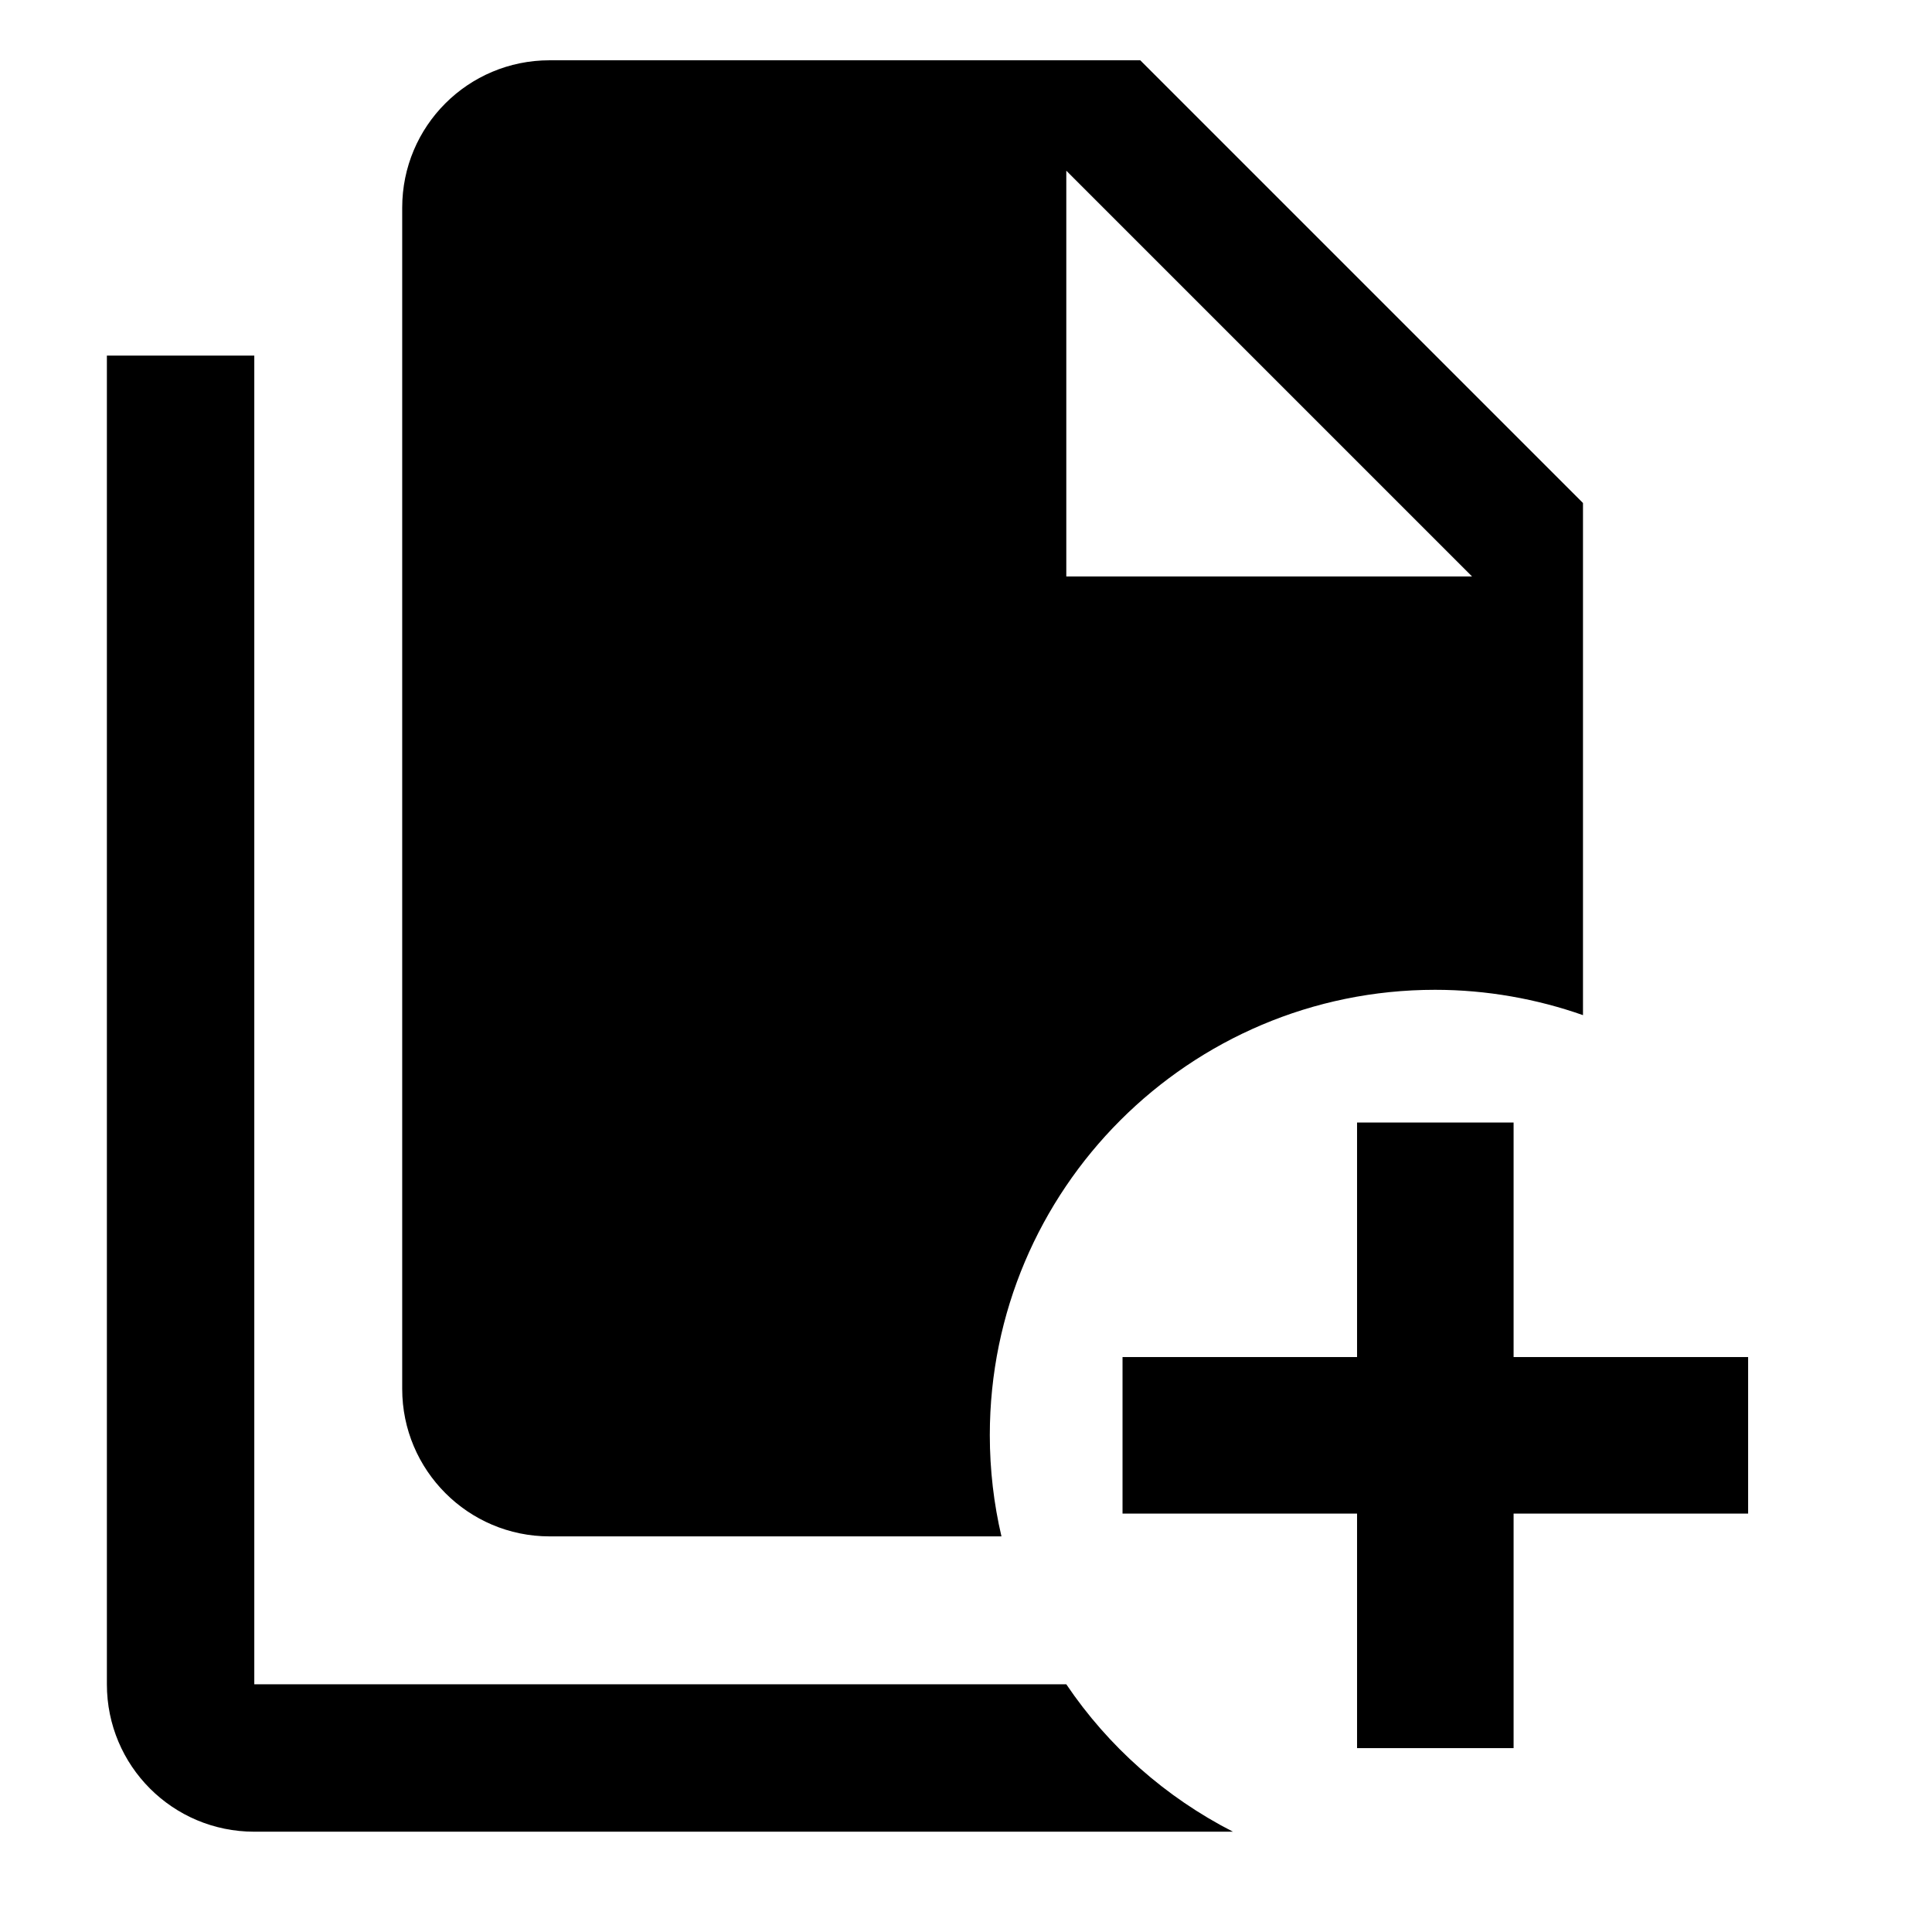
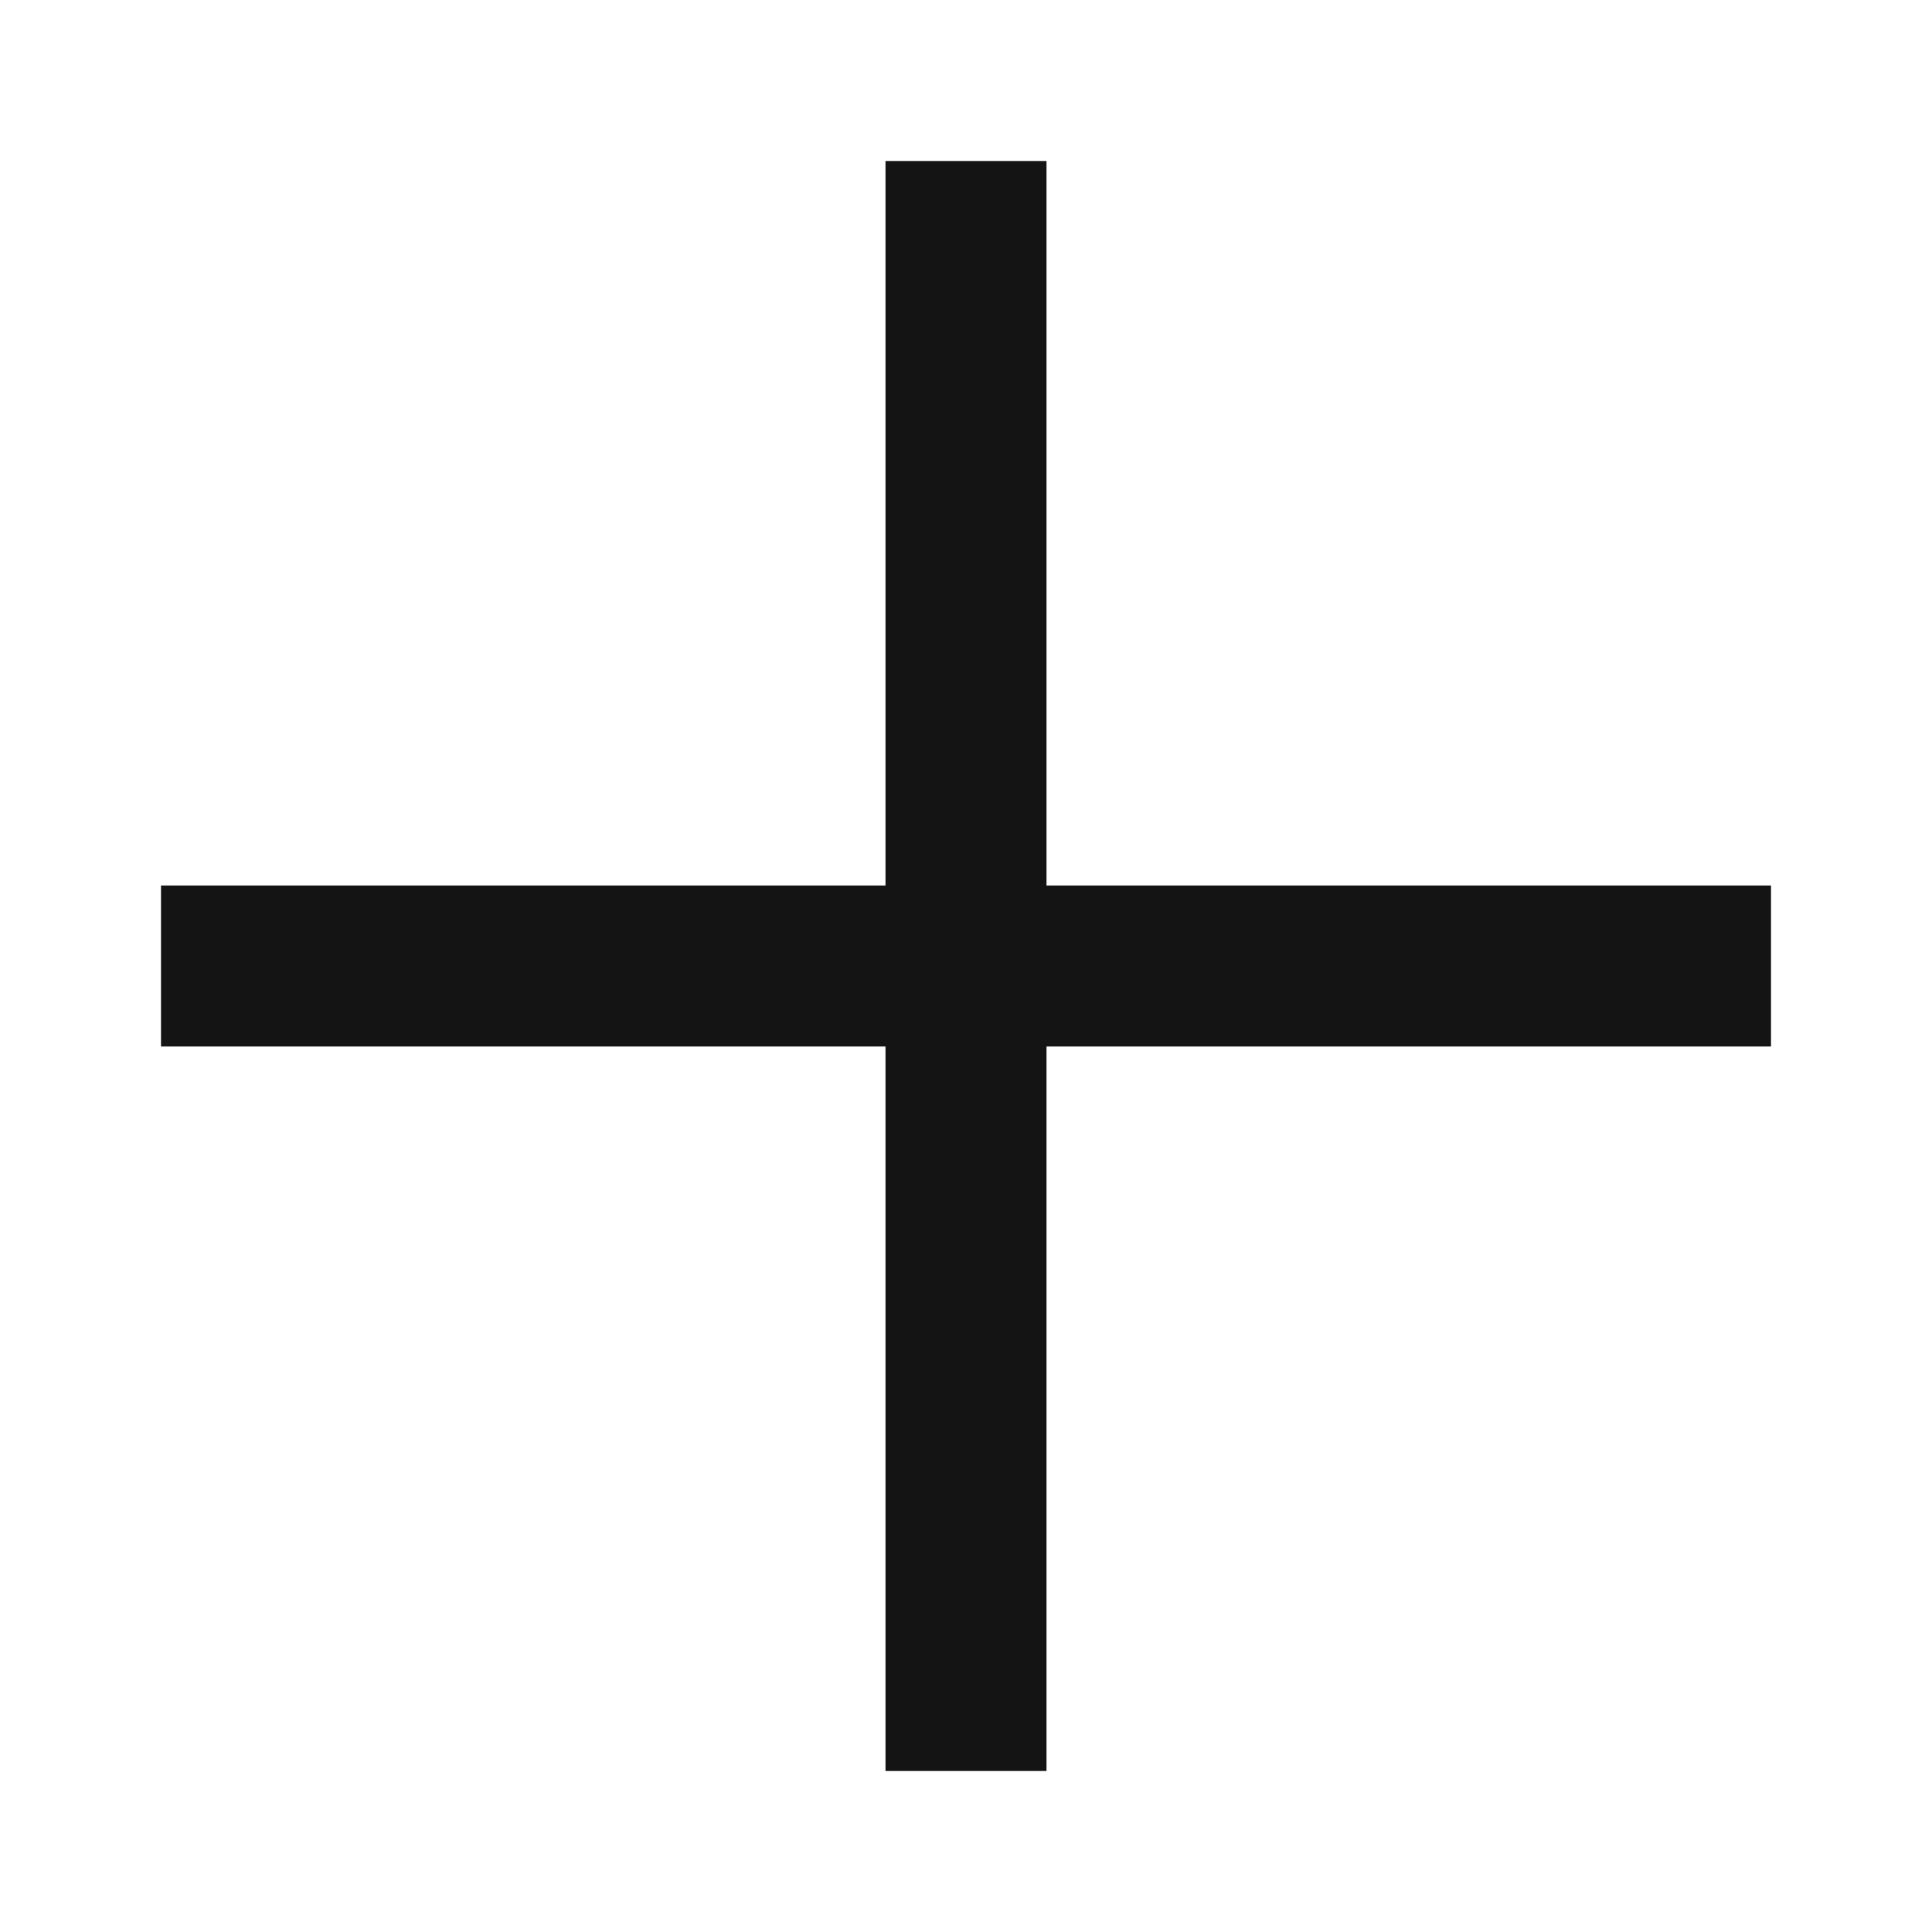
- <svg xmlns="http://www.w3.org/2000/svg" version="1.1" x="0px" y="0px" viewBox="0 0 381.4 381.4" style="enable-background:new 0 0 381.4 381.4;" xml:space="preserve">
-   <style type="text/css">
- 	.st0{fill:none;}
- </style>
-   <g id="Capa_1">
-     <g>
-       <polygon class="st0" points="210.5,33.7 210.5,113.9 290.7,113.9   " />
-       <path d="M283.3,195.4c10.2,0,20.1,1.8,29.2,5V99.3l-87.4-87.4H108.5c-16.1,0-29.1,13-29.1,29.1v233.2c0,16,13,29.1,29.1,29.1h89.2    c-1.5-6.4-2.3-13.1-2.3-20C195.4,234.8,234.8,195.4,283.3,195.4z M210.5,33.7l80.1,80.1h-80.1V33.7z" />
-       <path d="M210.5,332.5H50.2V70.2H21.1v262.3c0,16.1,13,29.1,29.1,29.1h193.2C230.1,354.8,218.8,344.8,210.5,332.5z" />
-     </g>
-   </g>
-   <g id="Layer_2">
-     <path d="M345.1,267.9v30.9h-46.3v46.3h-30.9v-46.3h-46.3v-30.9h46.3v-46.3h30.9v46.3H345.1z" />
-   </g>
+ <svg xmlns="http://www.w3.org/2000/svg" t="1751591847887" class="icon" viewBox="0 0 1024 1024" version="1.1" p-id="16278" width="256" height="256">
+   <path d="M554.667 85.333v384h384v85.333H554.667v384h-85.333V554.667H85.333v-85.333h384V85.333h85.333z" fill="#141414" p-id="16279" />
</svg>
